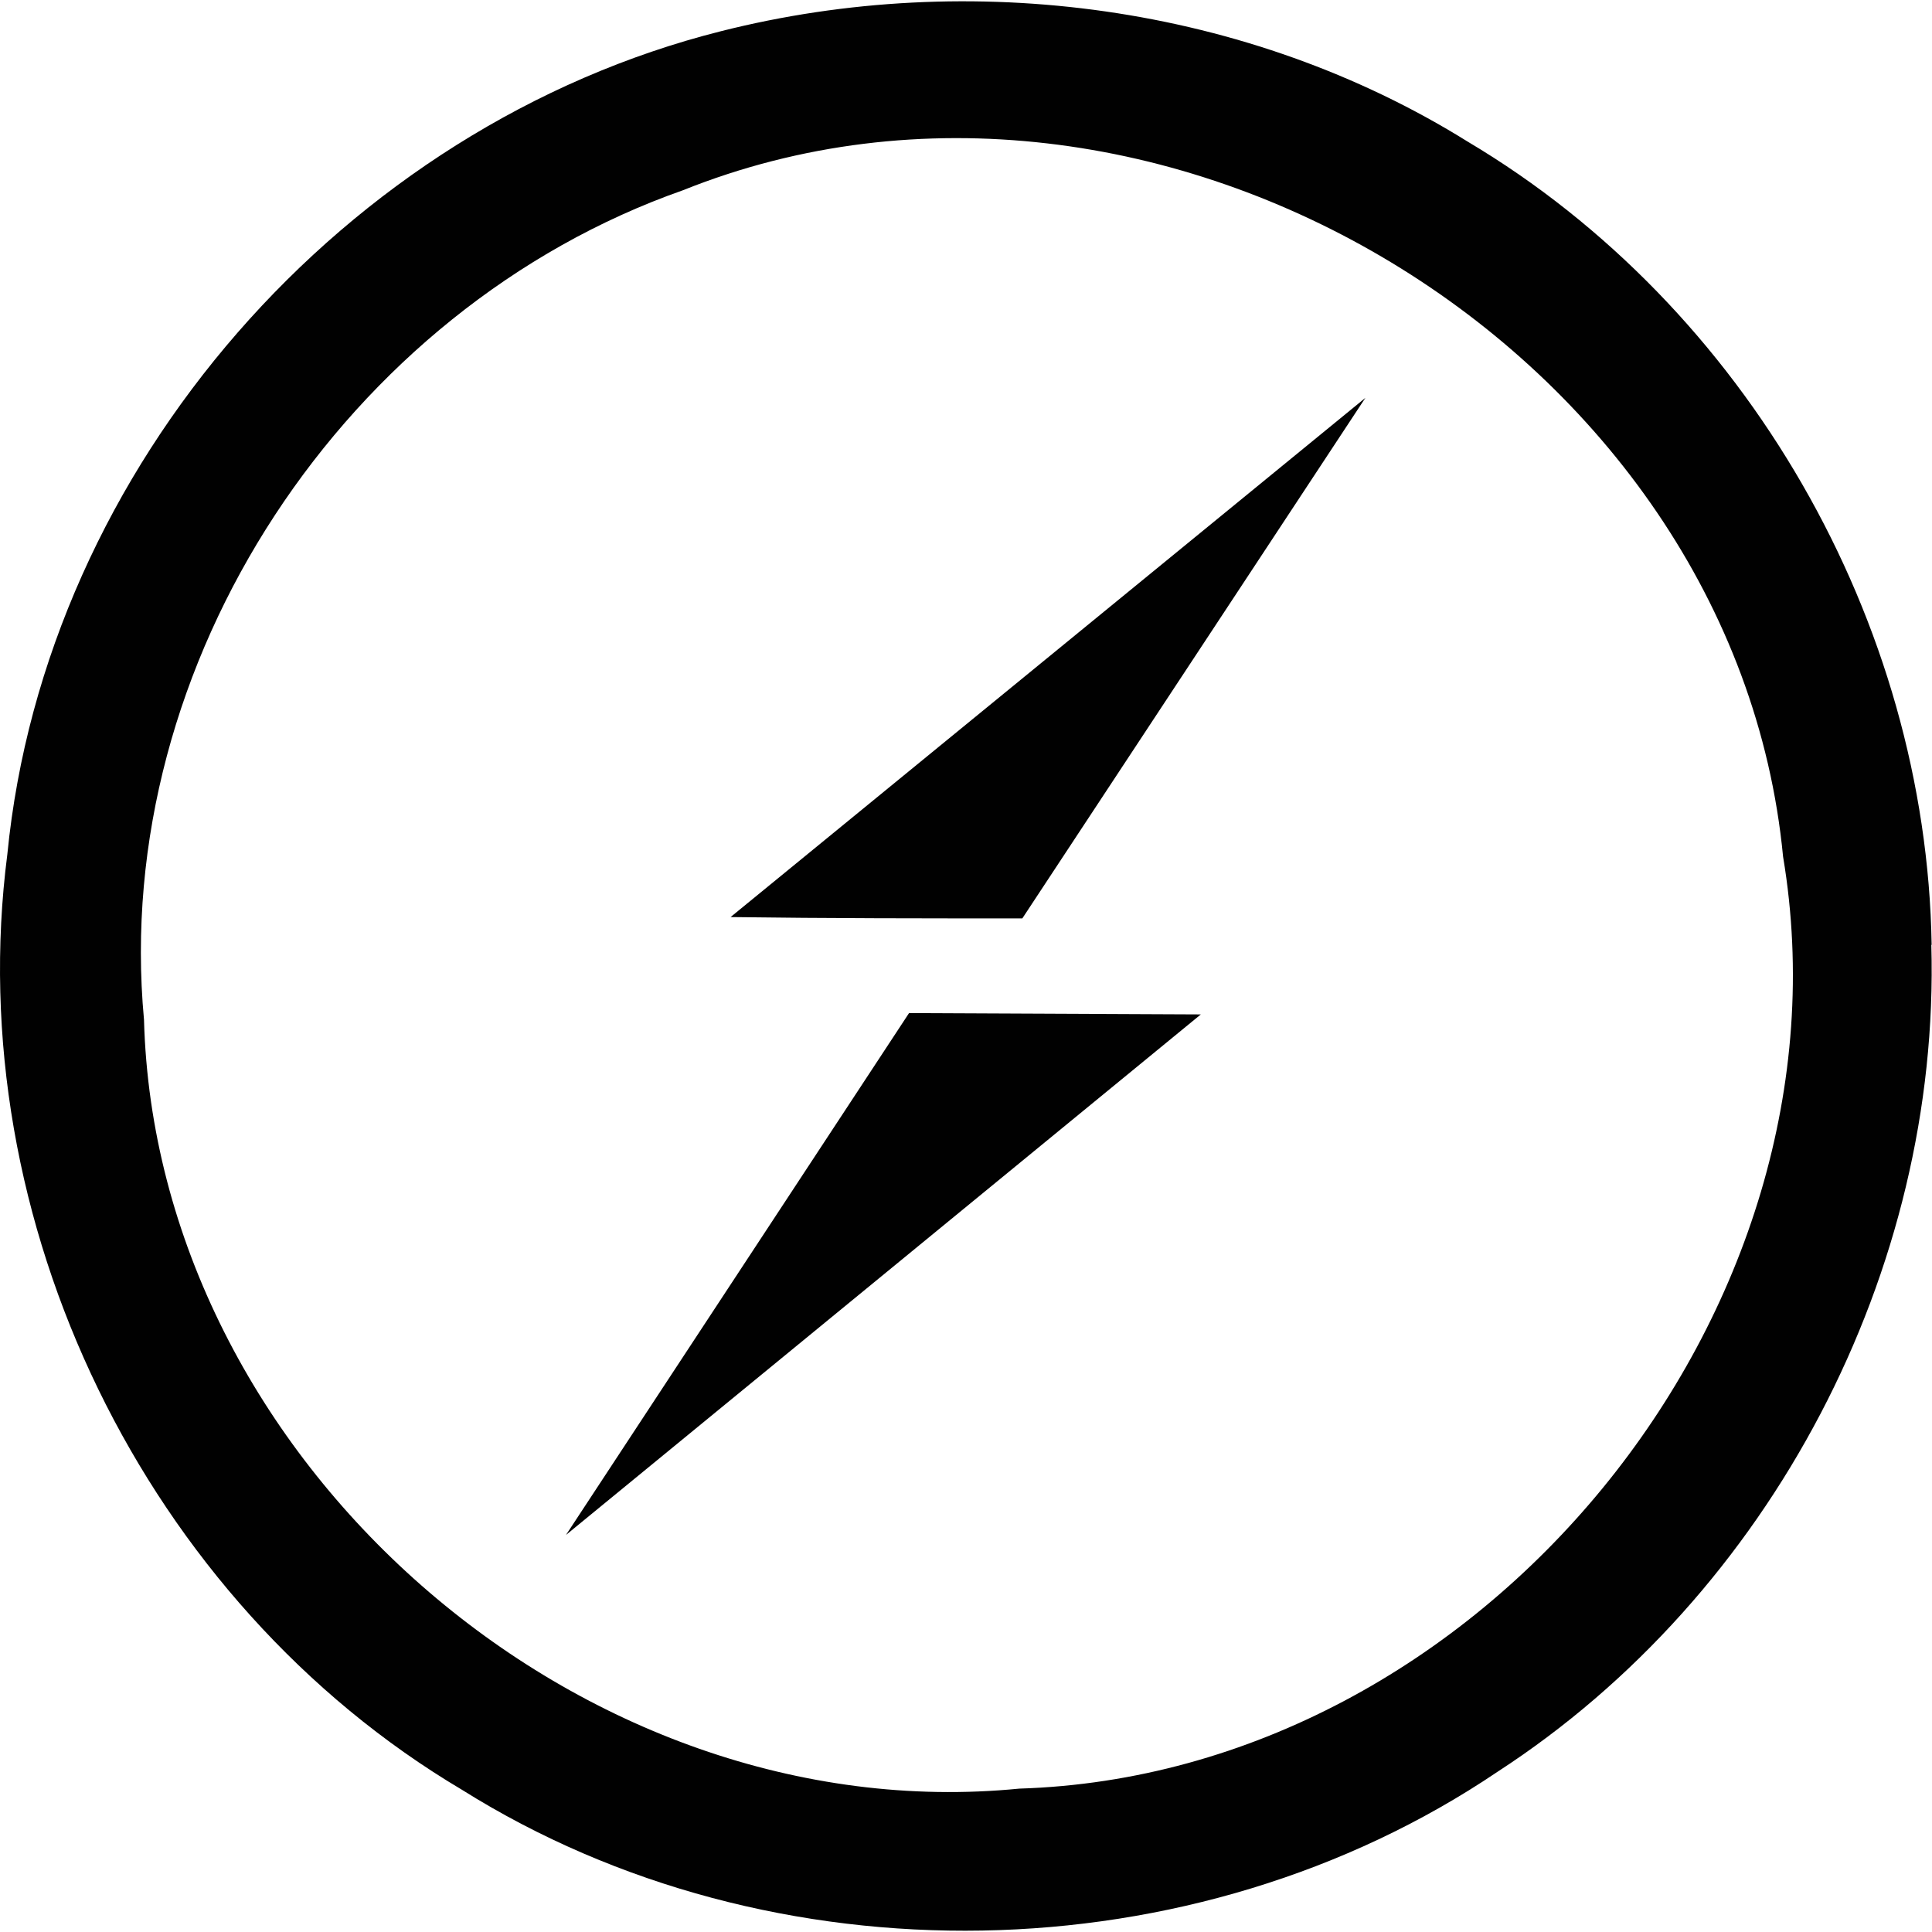
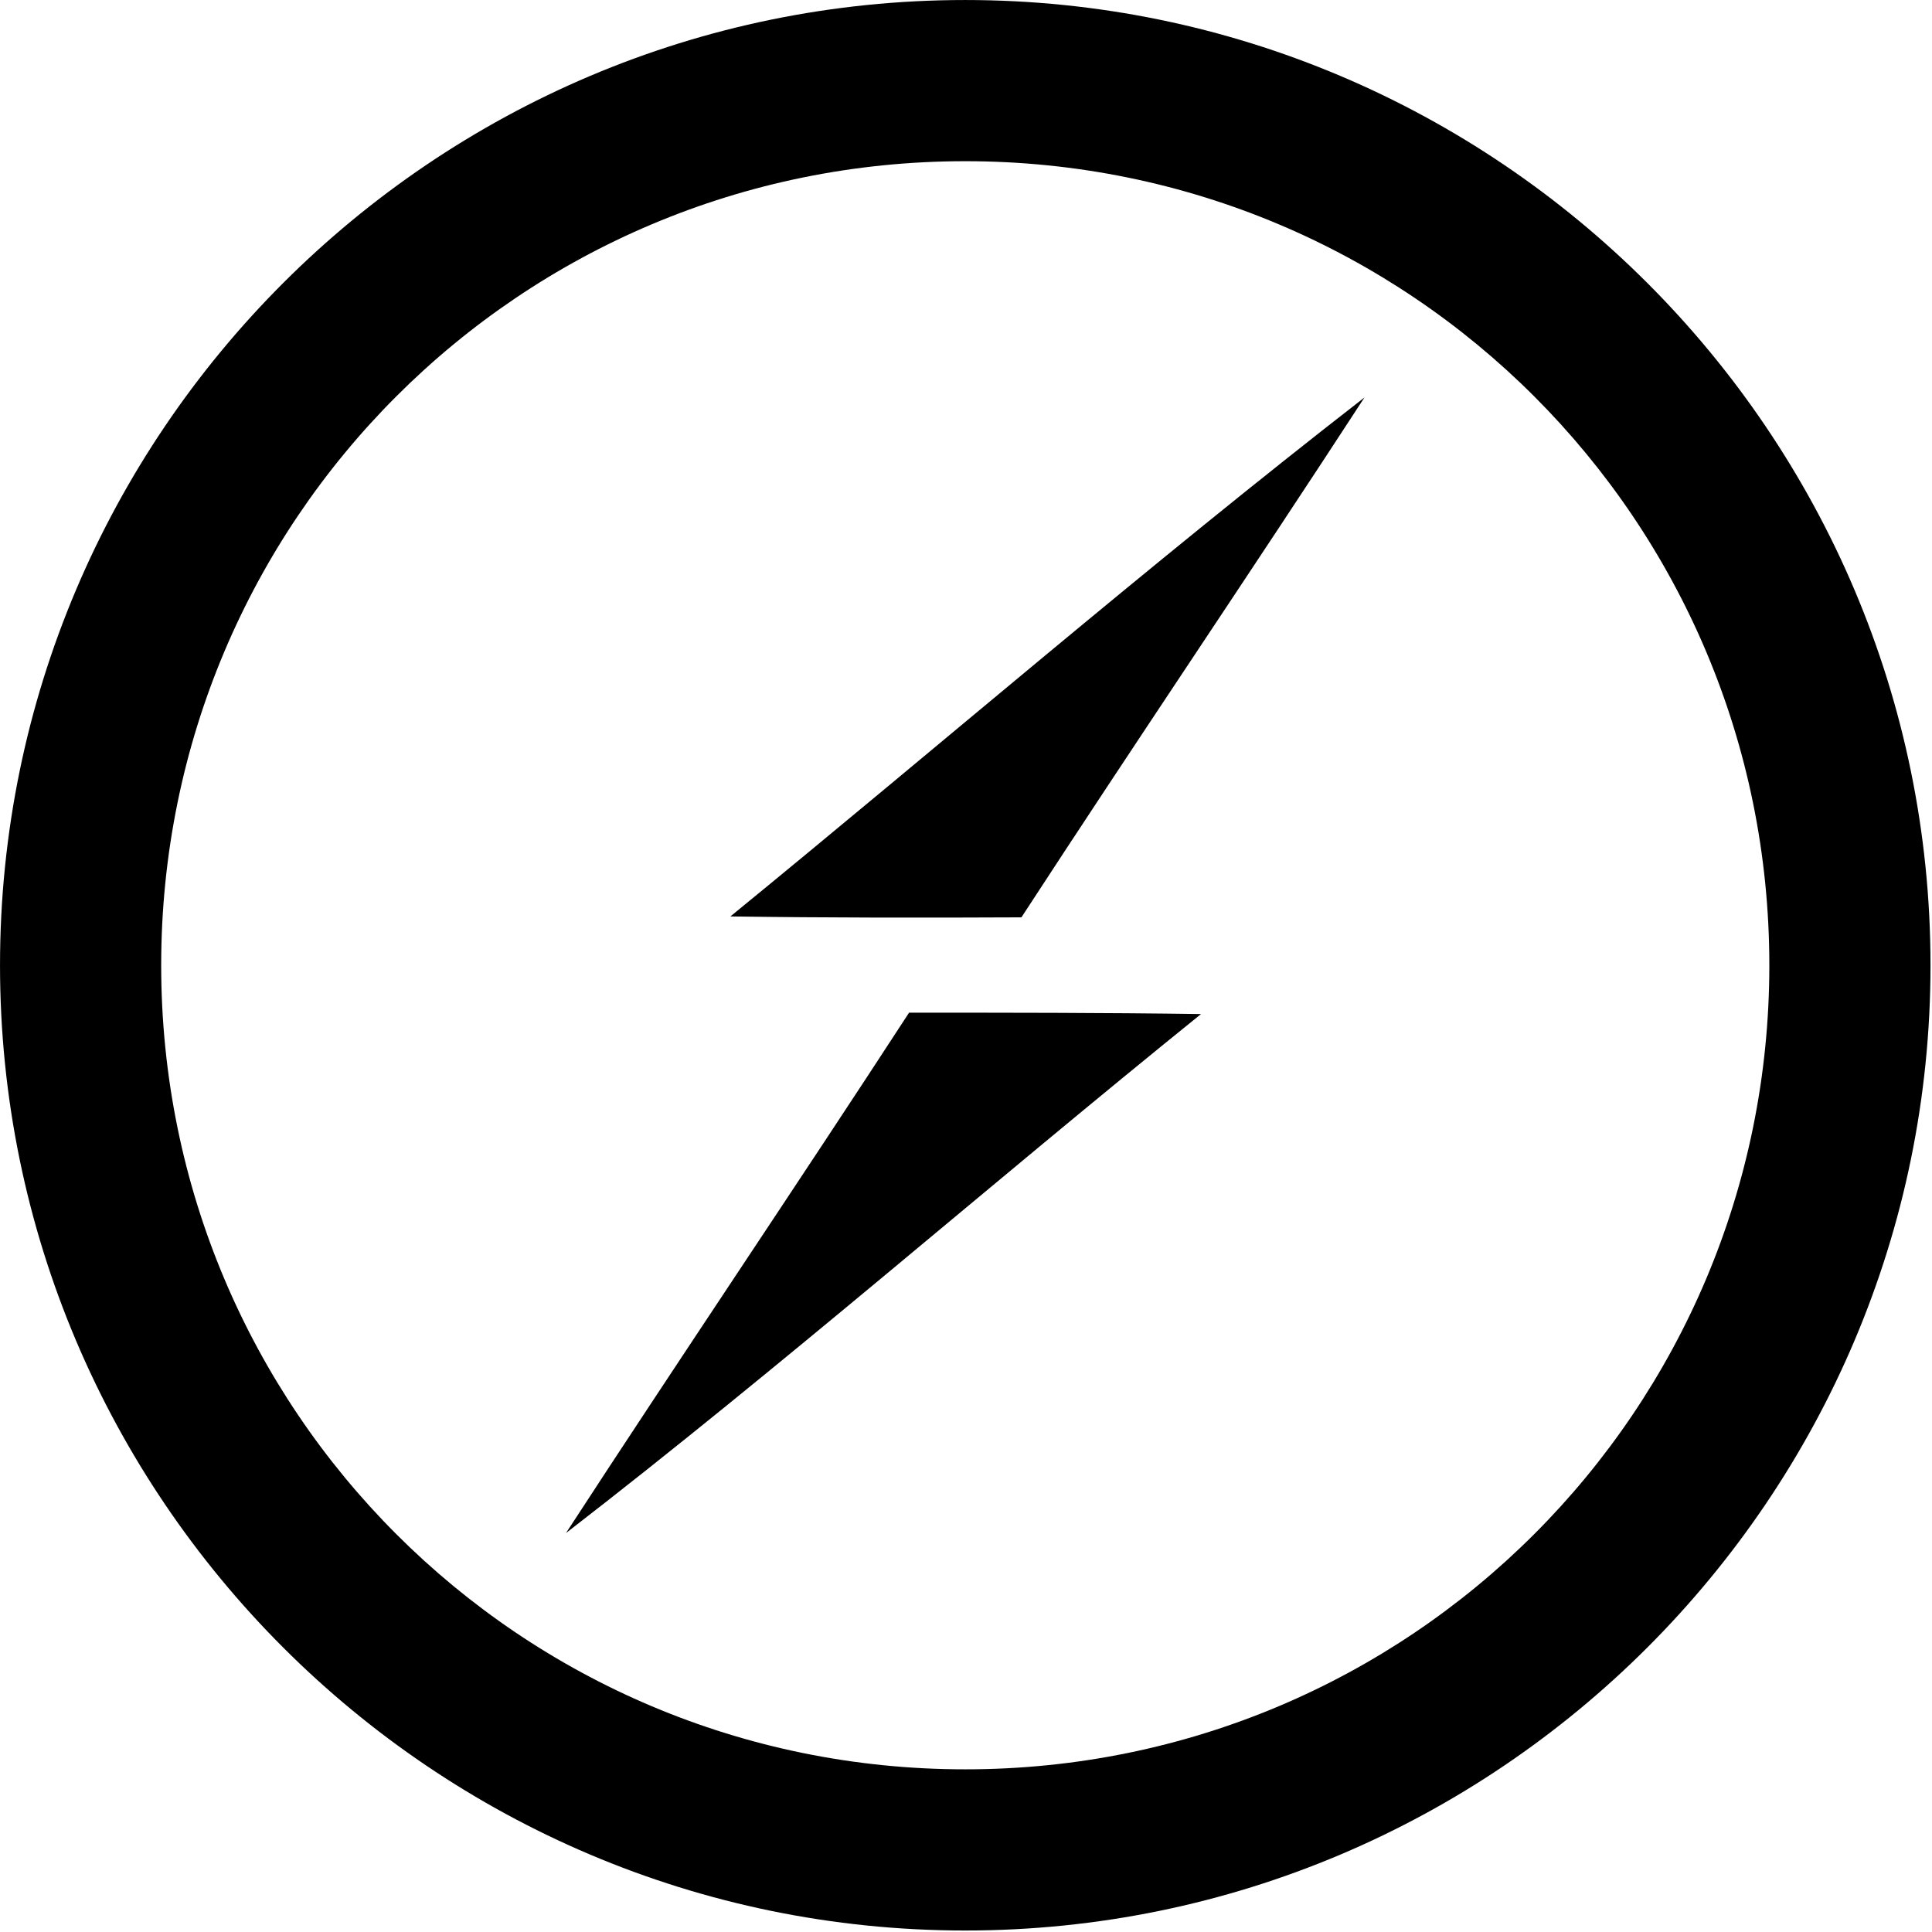
- <svg xmlns="http://www.w3.org/2000/svg" width="64" height="64" fill="#010101">
-   <path d="M63.988 31.295c-.174-10.7-6.14-21.118-15.37-26.604C41.346.162 32.16-1.057 23.886 1.033 11.433 4.168 1.505 15.446.243 28.3-1.325 40.44 4.815 53.066 15.308 59.292c10.276 6.444 24.253 6.183 34.3-.6 9.057-5.878 14.674-16.6 14.37-27.388zM33.77 59.25c-14.543 1.437-28.607-10.885-29-25.472-1.1-11.843 6.705-23.556 17.852-27.475C38.254.033 57.456 11.615 59.067 28.38c2.526 15.064-10.014 30.4-25.297 30.87zM24.2 30.38l21.03-17.2-11.364 17.243c-3.222 0-6.444 0-9.666-.044zm5.913 3.18l9.666.044-21.03 17.243L30.113 33.56z" />
+ <svg xmlns="http://www.w3.org/2000/svg" width="128" height="128" viewBox="0 0 128 128">
+   <g fill="currentColor" fill-rule="evenodd">
+     <path fill-rule="nonzero" d="M63.951.001C28.696.001.001 28.696.001 63.951s28.695 63.95 63.95 63.95s63.95-28.695 63.95-63.95S99.206.001 63.95.001zm0 10.679c29.484 0 53.272 23.787 53.272 53.271s-23.788 53.272-53.272 53.272s-53.272-23.787-53.272-53.272S34.467 10.68 63.951 10.68" />
+     <path d="M48.39 60.716c14.004-11.44 27.702-23.278 42.011-34.384c-7.505 11.533-15.224 22.913-22.729 34.445c-6.437.03-12.875.03-19.282-.061m11.838 6.376c6.468 0 12.905 0 19.342.092c-14.095 11.38-27.732 23.309-42.071 34.384c7.505-11.533 15.224-22.943 22.729-34.476" />
+   </g>
</svg>
